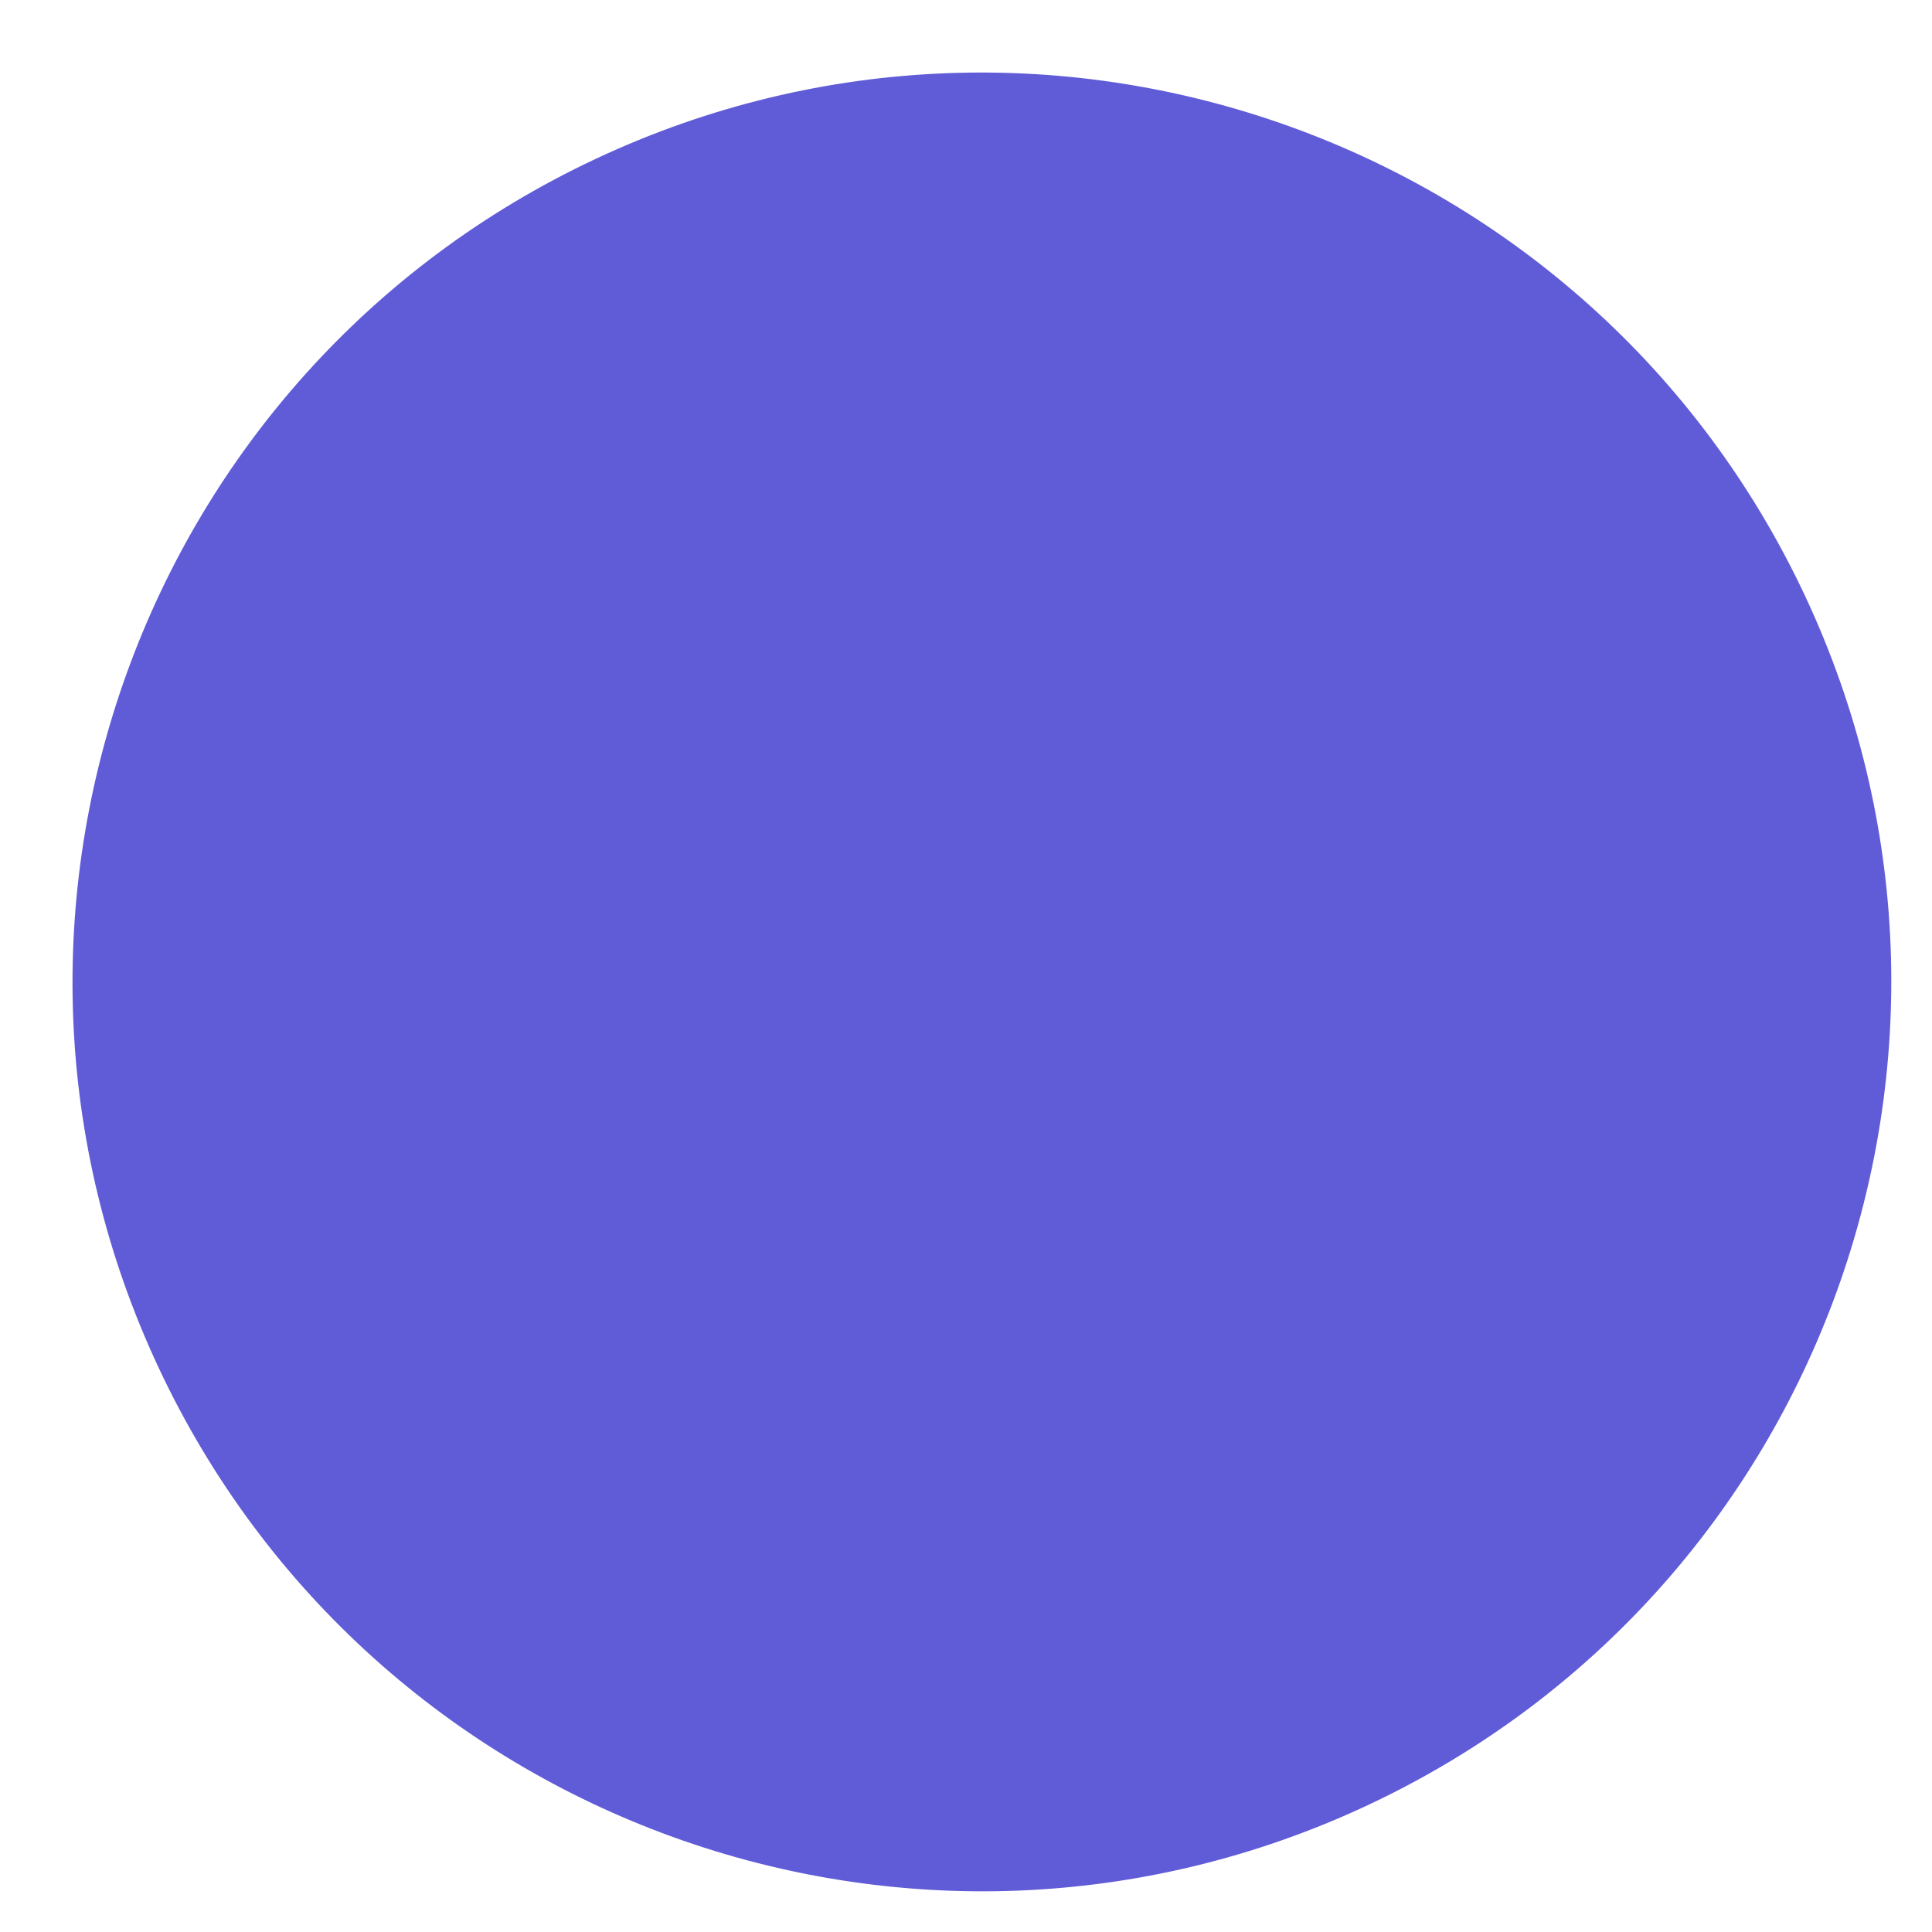
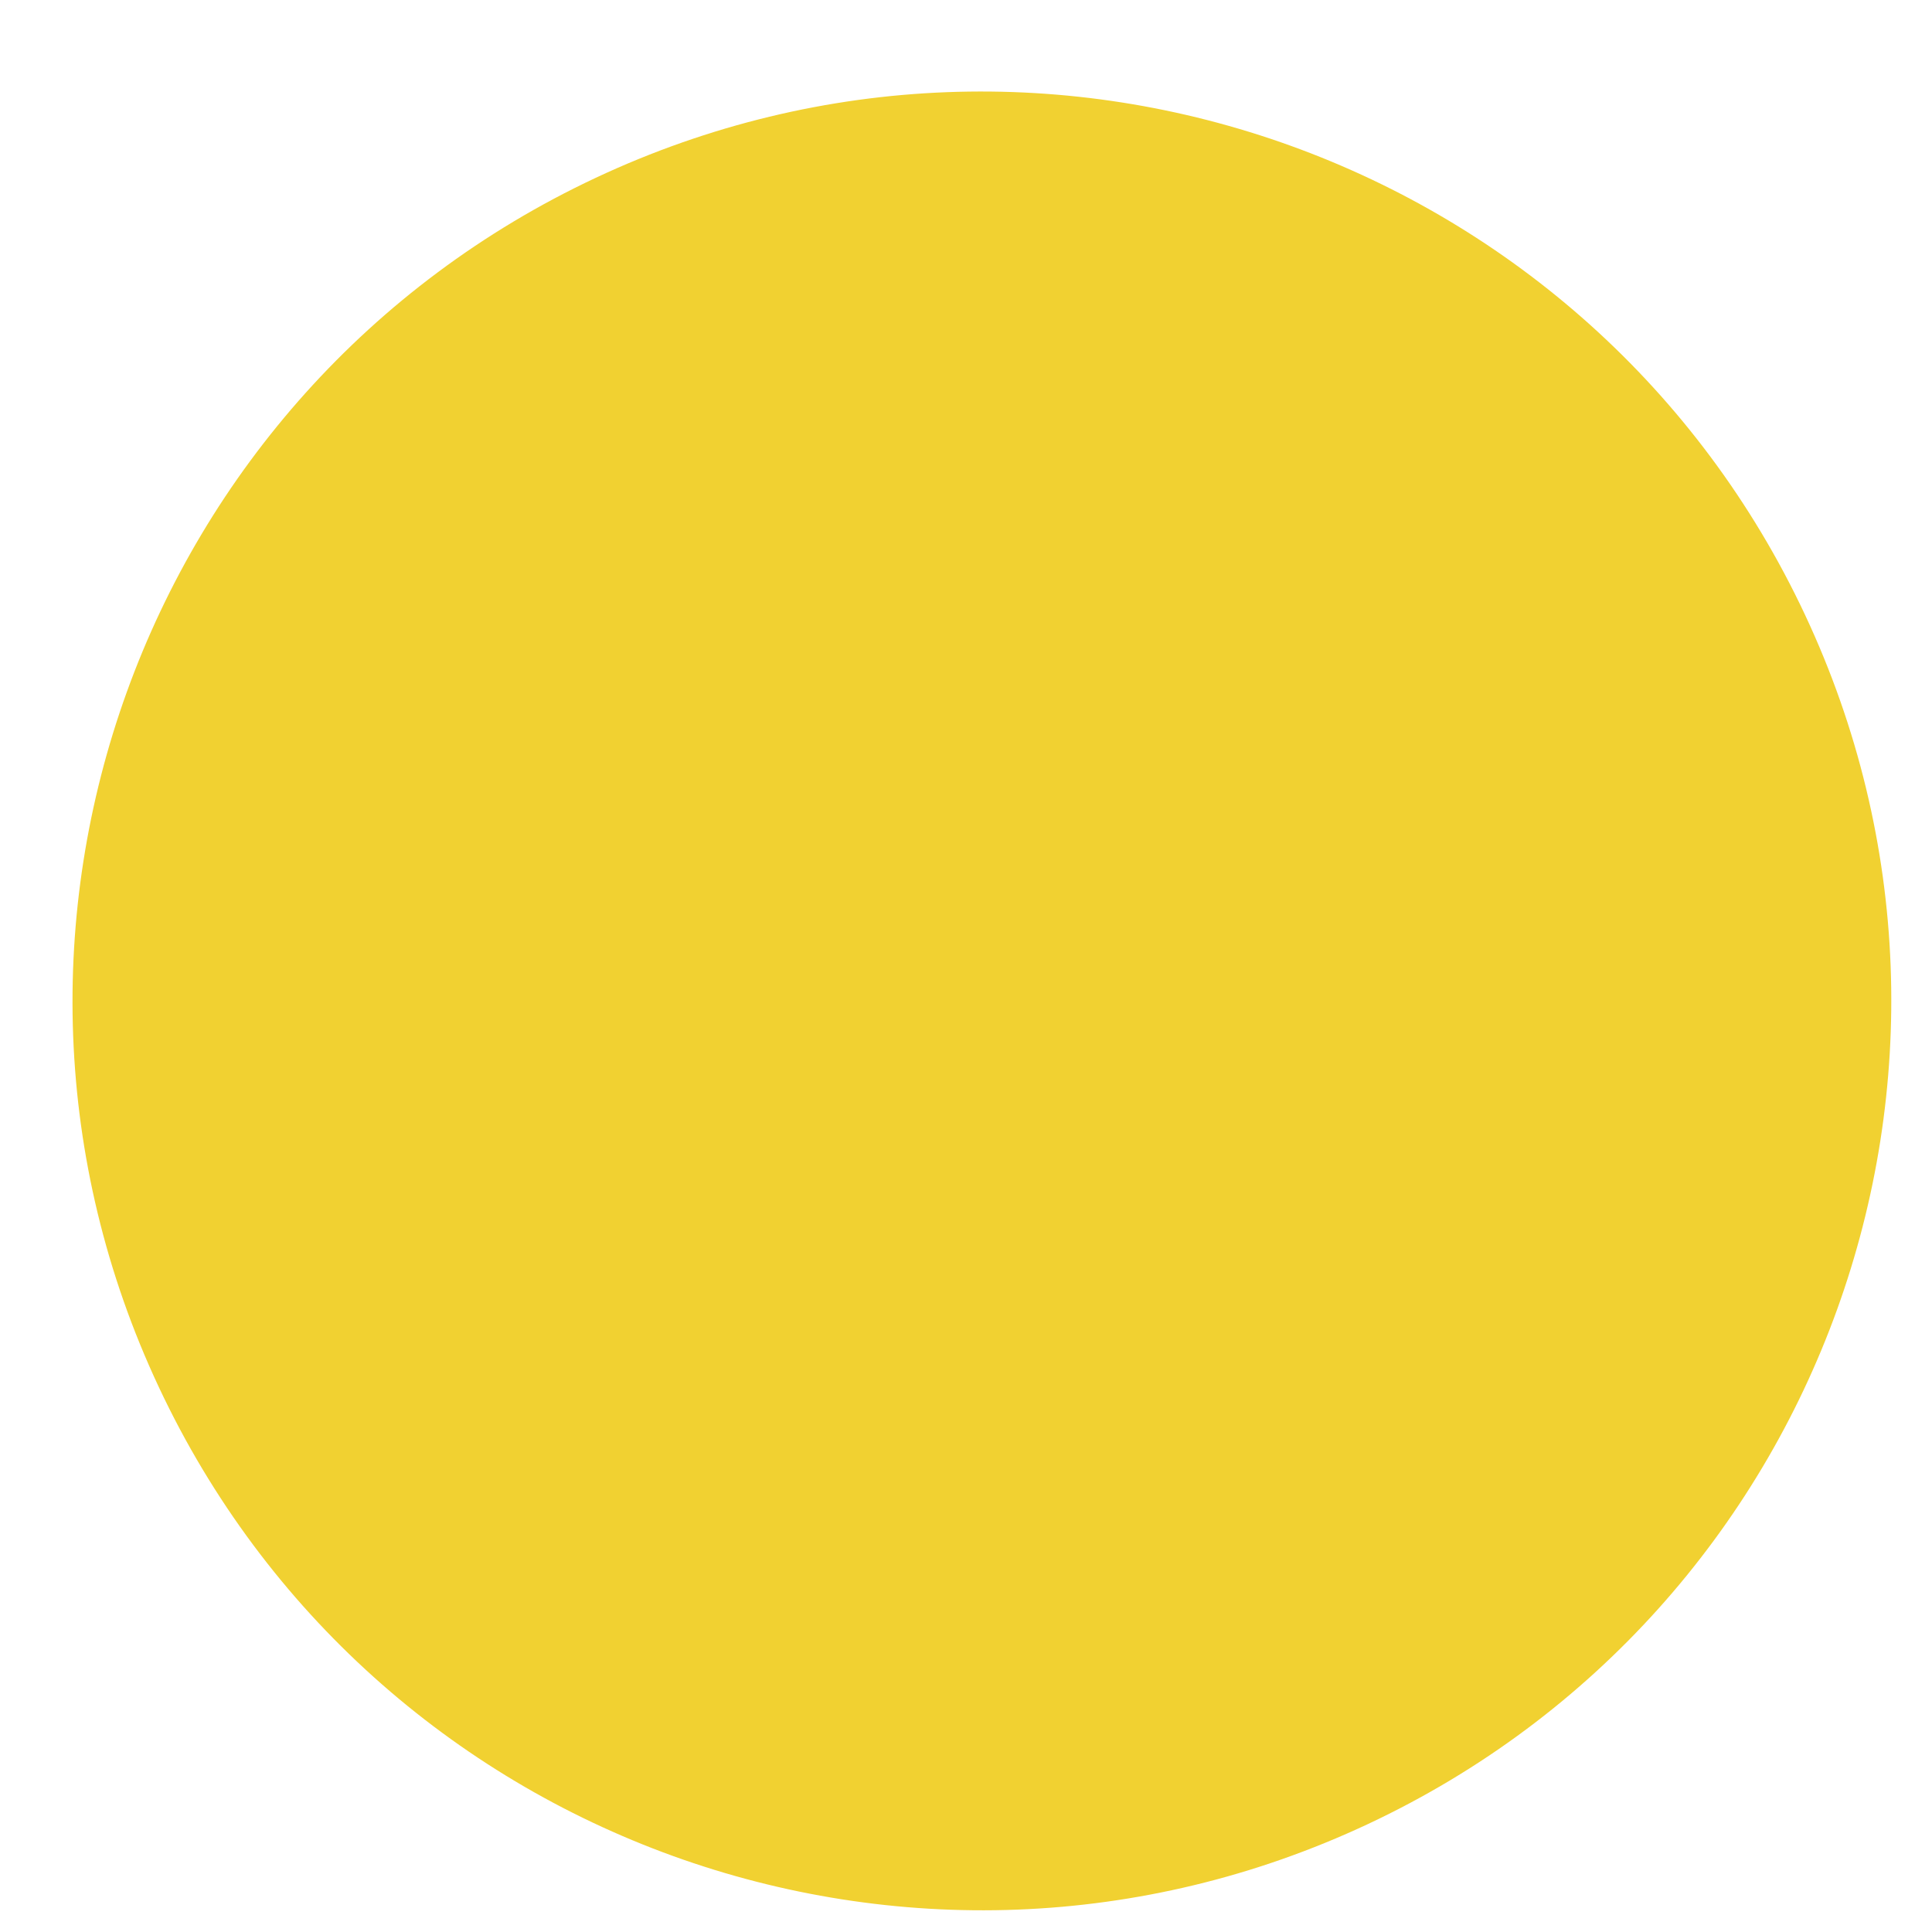
<svg xmlns="http://www.w3.org/2000/svg" width="17" height="17" viewBox="0 0 17 17" fill="none">
-   <circle cx="8.64" cy="8.64" r="8" transform="rotate(-25.1327 8.64034 8.64029)" fill="#605CD7" />
+   <circle cx="8.64" cy="8.807" r="8" transform="rotate(-25.1327 8.64034 8.80728)" fill="#F1D131" />
</svg>
